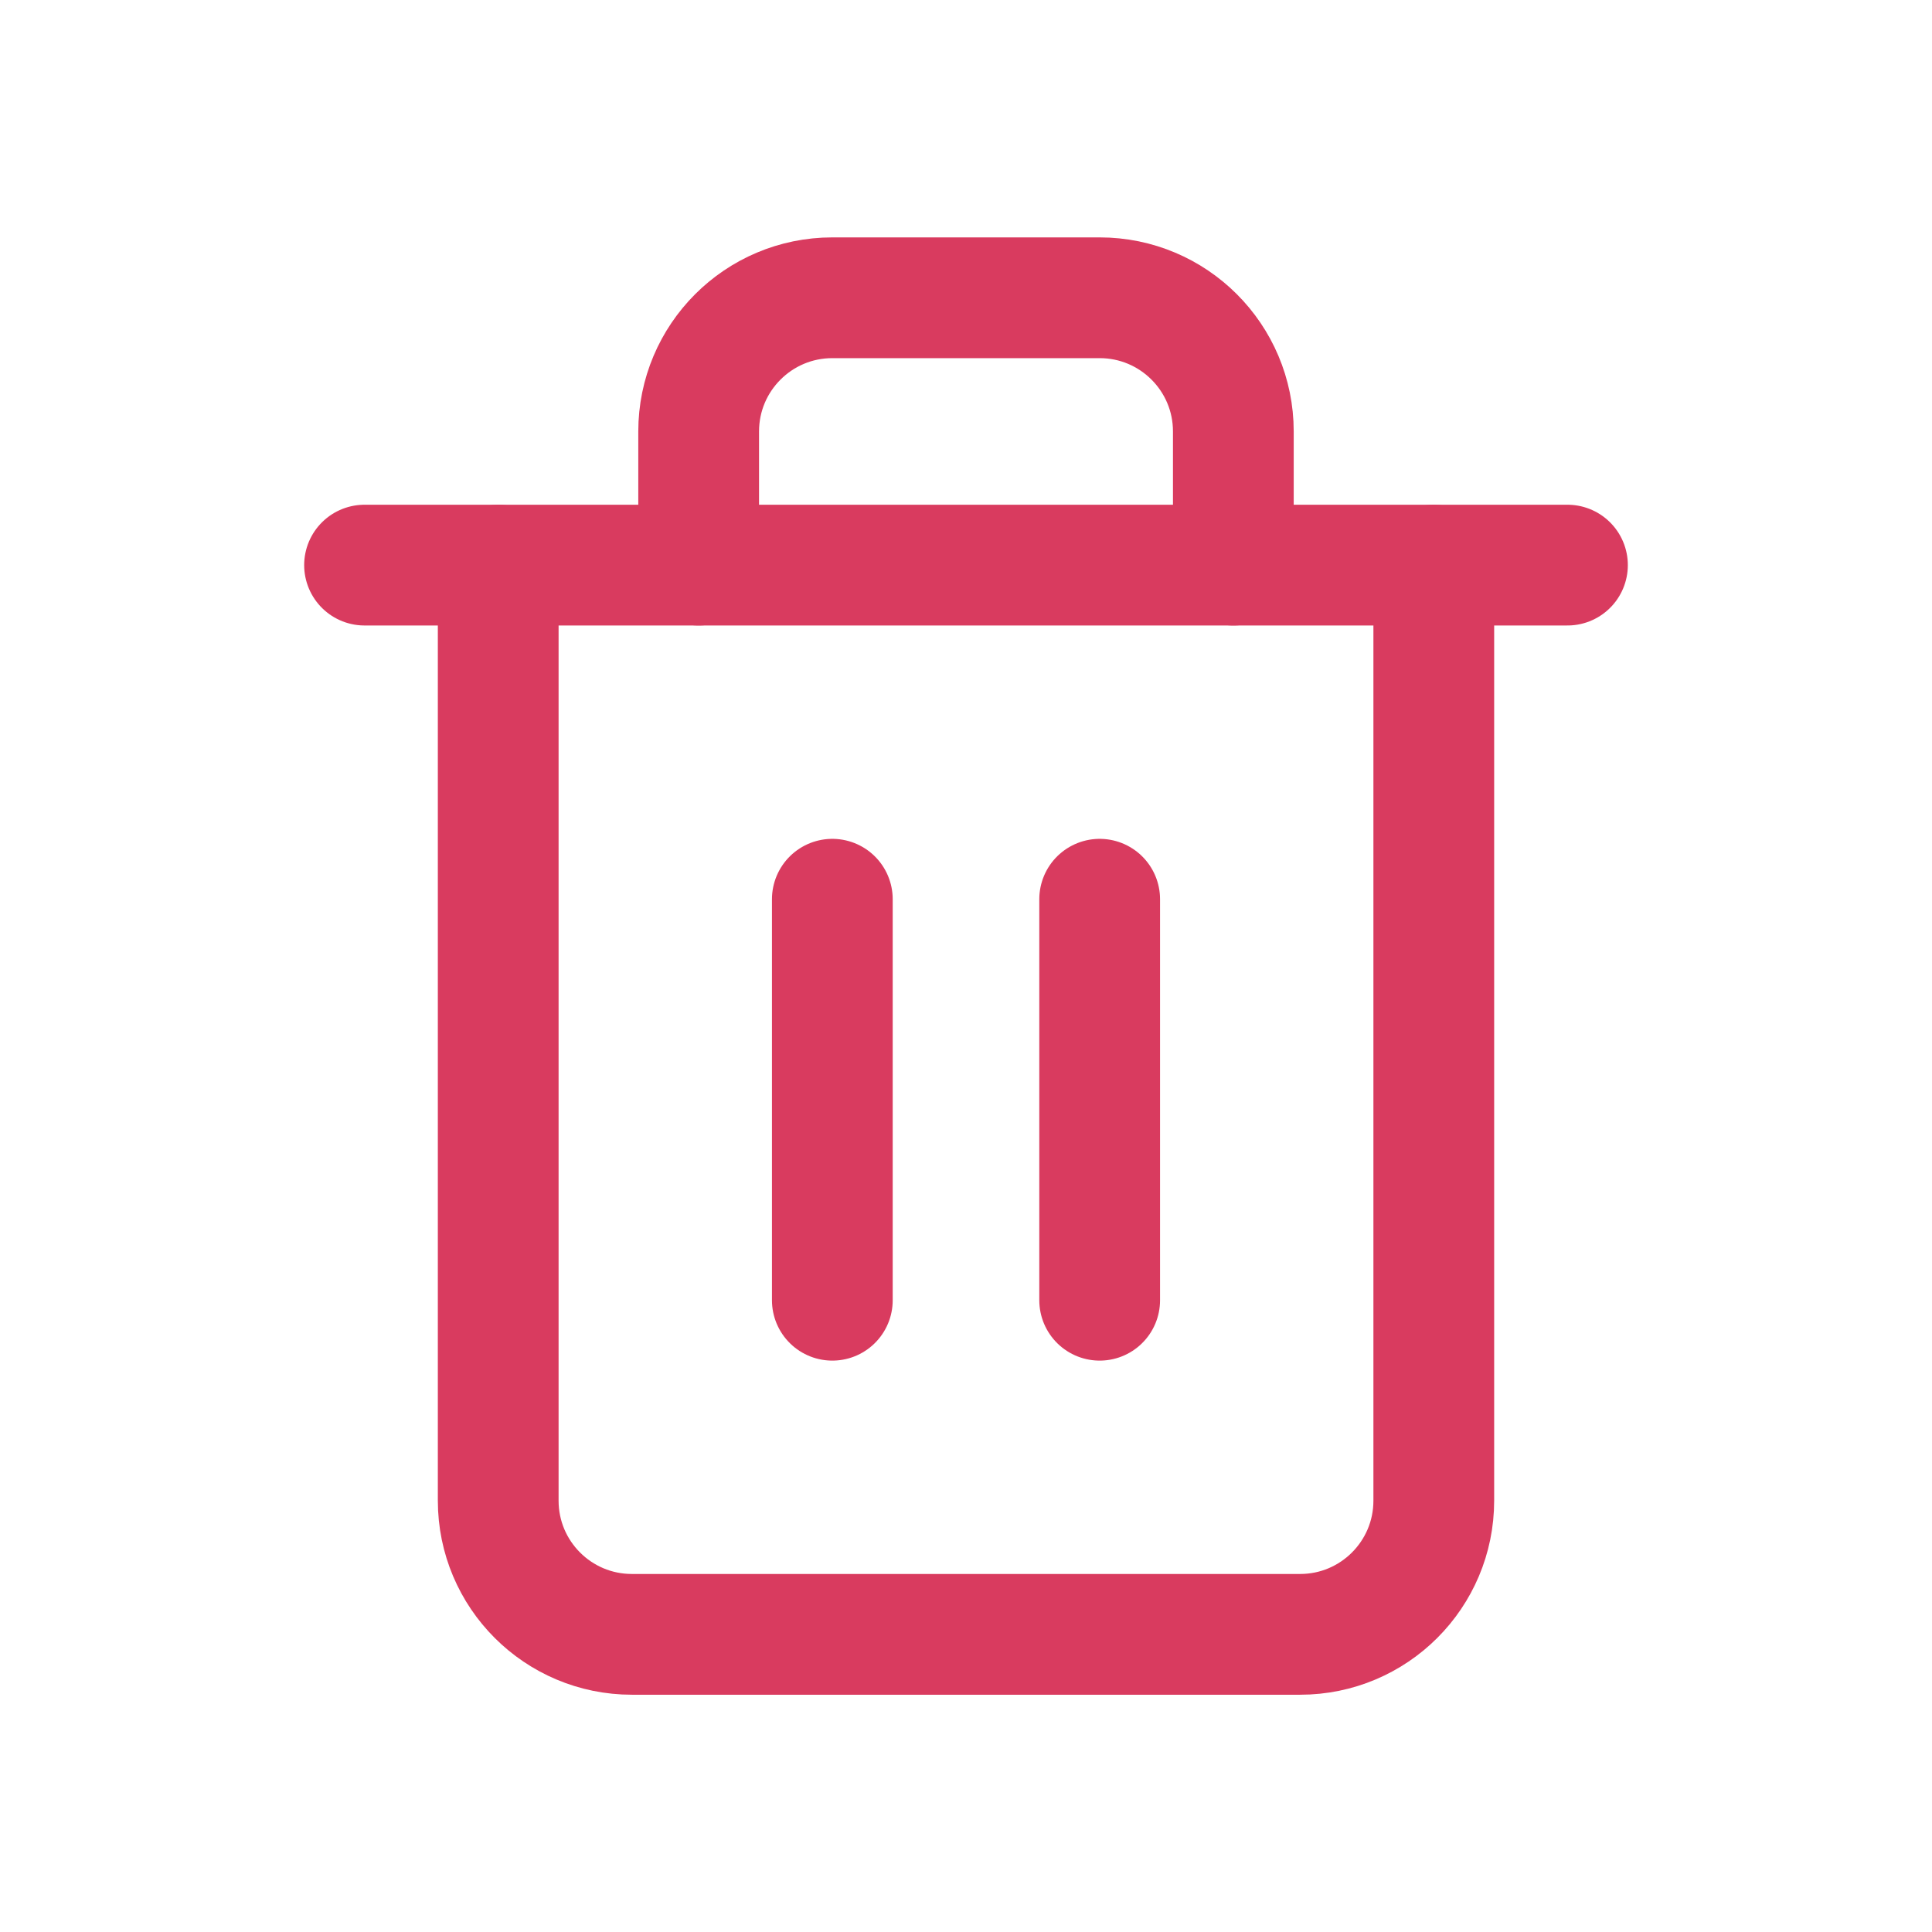
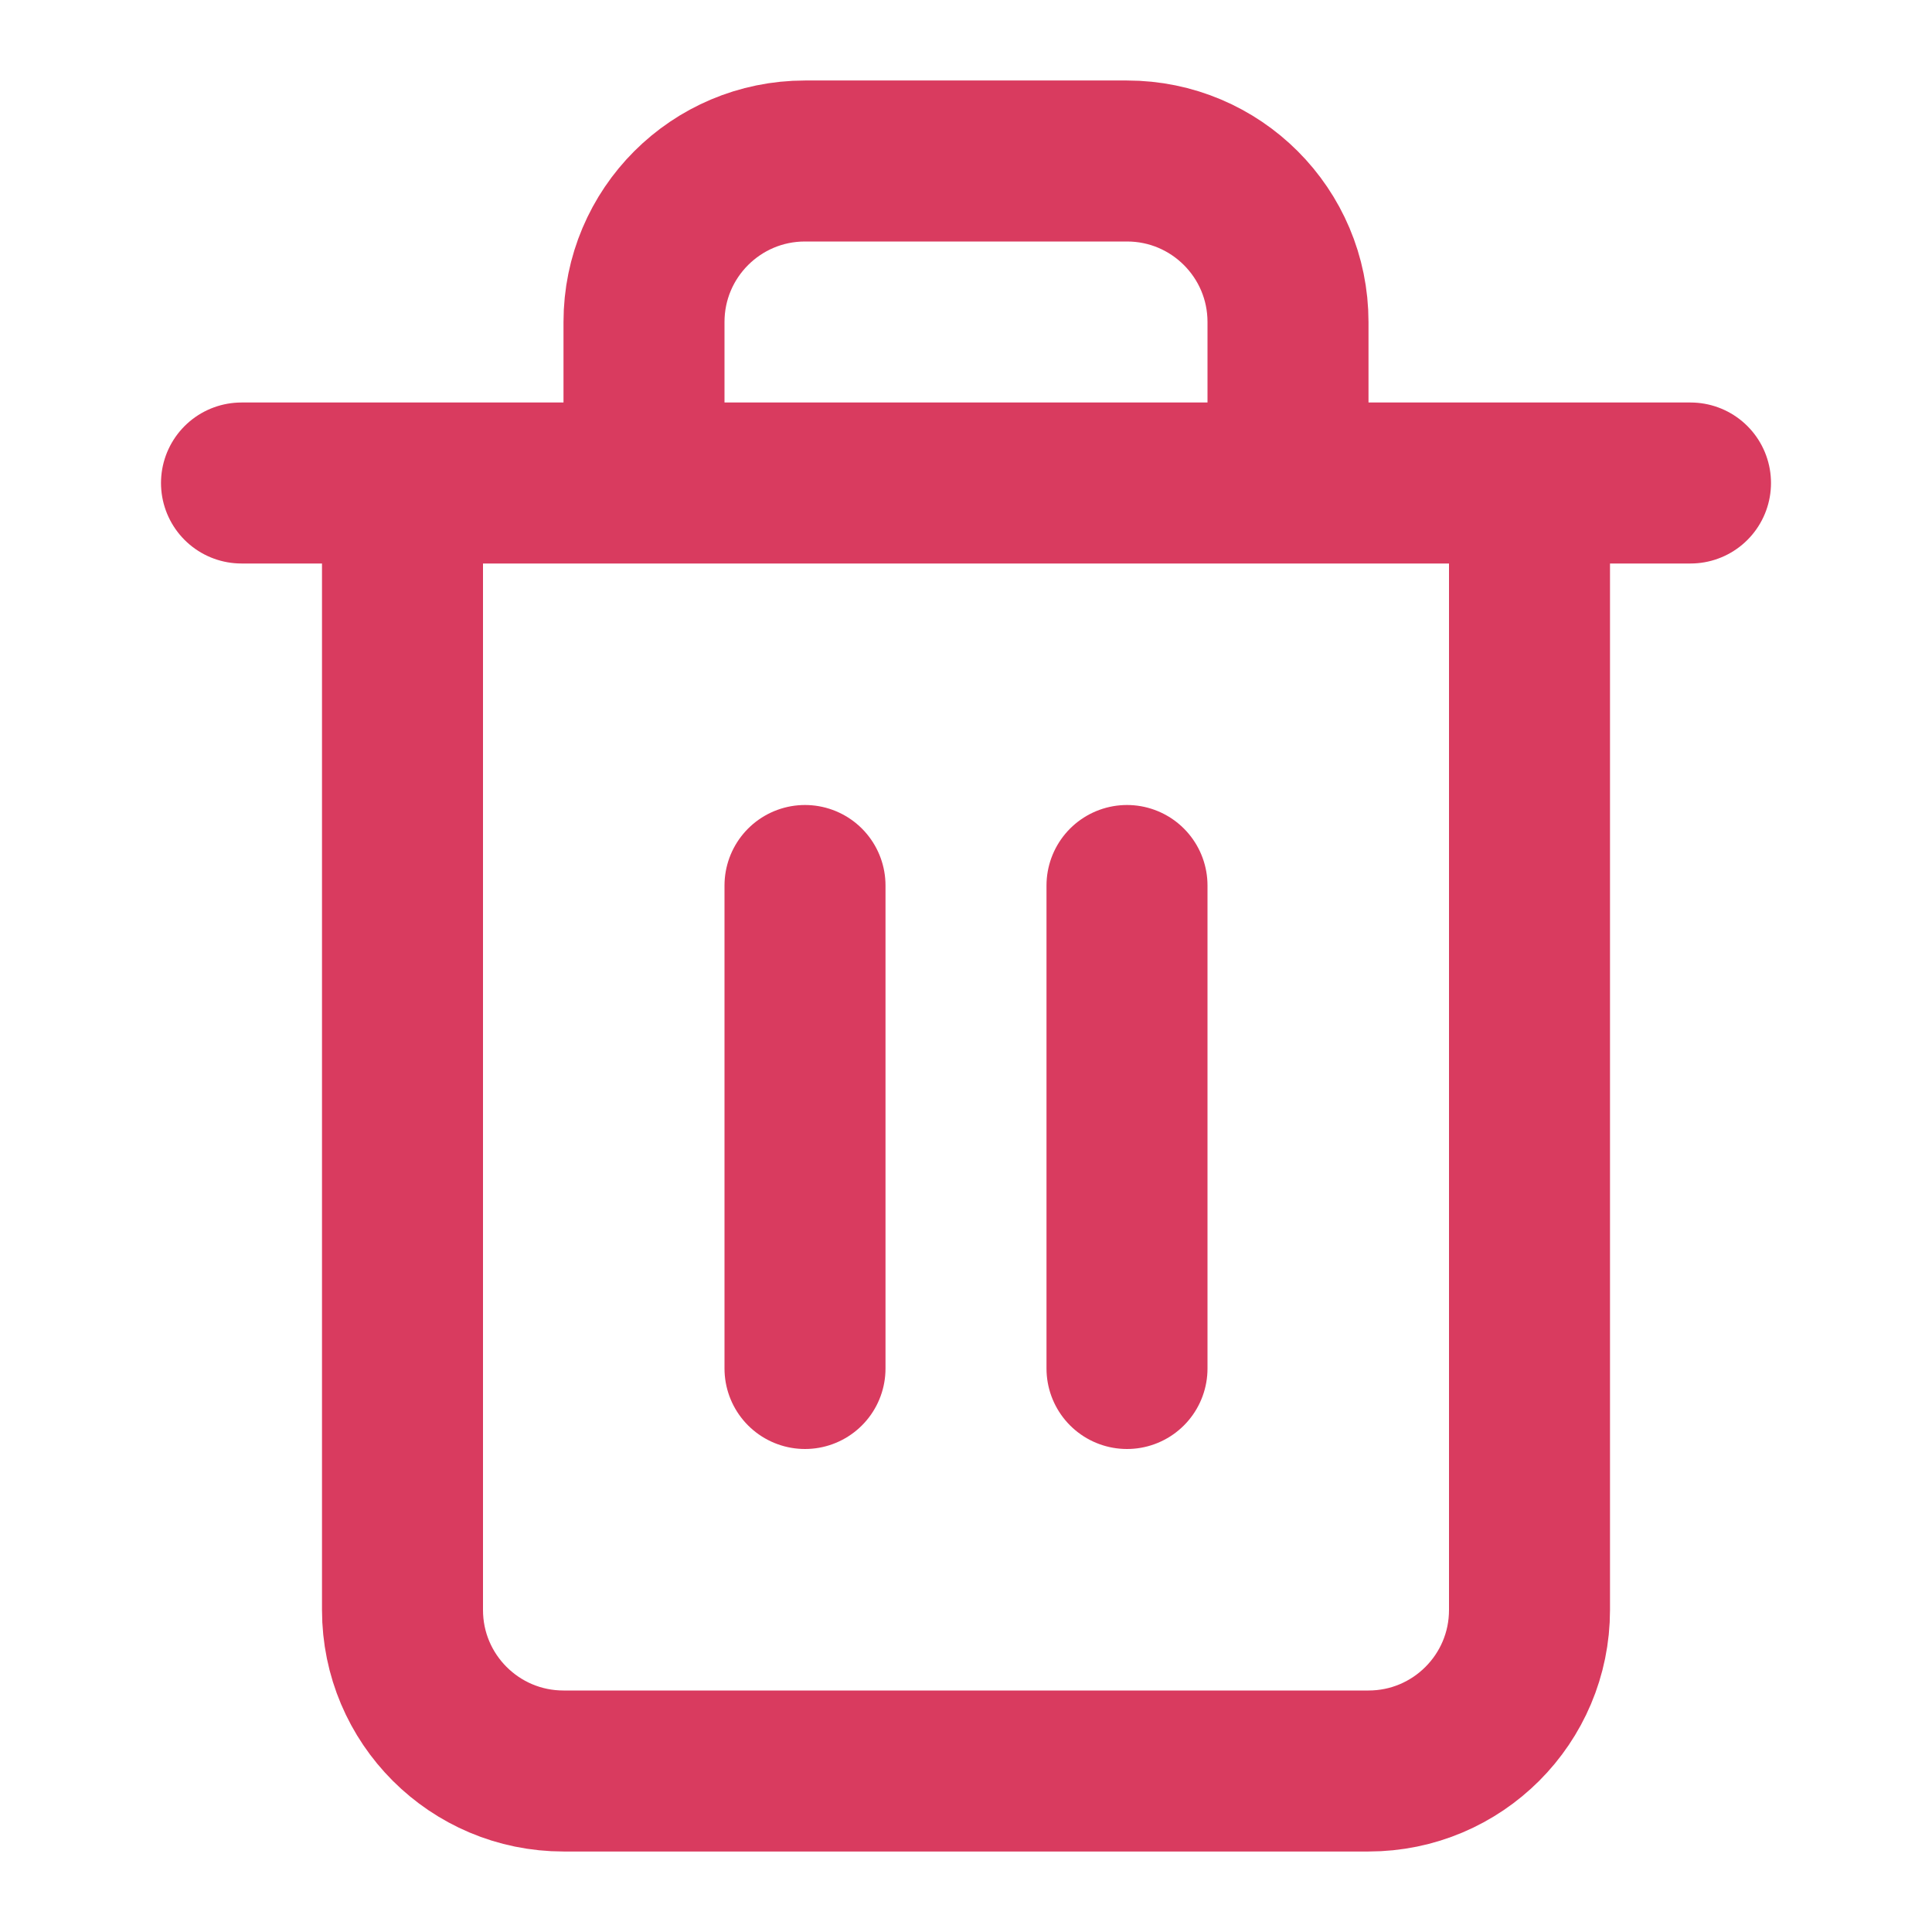
- <svg xmlns="http://www.w3.org/2000/svg" width="16" height="16" viewBox="0 0 16 16">
-   <g fill="none">
-     <path stroke="#d93b5f" stroke-linecap="round" stroke-linejoin="round" d="M3.019 4.68h9.962" data-name="Trazado 19480" />
-     <path stroke="#d93b5f" stroke-linecap="round" stroke-linejoin="round" d="M11.874 4.68v7.748a1.107 1.107 0 0 1-1.107 1.107H5.233a1.107 1.107 0 0 1-1.107-1.107V4.68m1.66 0V3.573a1.107 1.107 0 0 1 1.107-1.107h2.214a1.107 1.107 0 0 1 1.107 1.107V4.68" data-name="Trazado 19481" />
-     <path stroke="#d93b5f" stroke-linecap="round" stroke-linejoin="round" d="M6.893 7.447v3.321" data-name="Trazado 19482" />
-     <path stroke="#d93b5f" stroke-linecap="round" stroke-linejoin="round" d="M9.107 7.447v3.321" data-name="Trazado 19483" />
-     <path d="M0 0h16v16H0z" data-name="Rectángulo 14459" />
-   </g>
+ <svg xmlns="http://www.w3.org/2000/svg" width="24" height="24" viewBox="0 0 24 24" fill="none" stroke="#D93B5F" stroke-width="2" stroke-linecap="round" stroke-linejoin="round">
+   <path d="M3 6h18M19 6v14a2 2 0 0 1-2 2H7a2 2 0 0 1-2-2V6m3 0V4a2 2 0 0 1 2-2h4a2 2 0 0 1 2 2v2M10 11v6M14 11v6" />
</svg>
